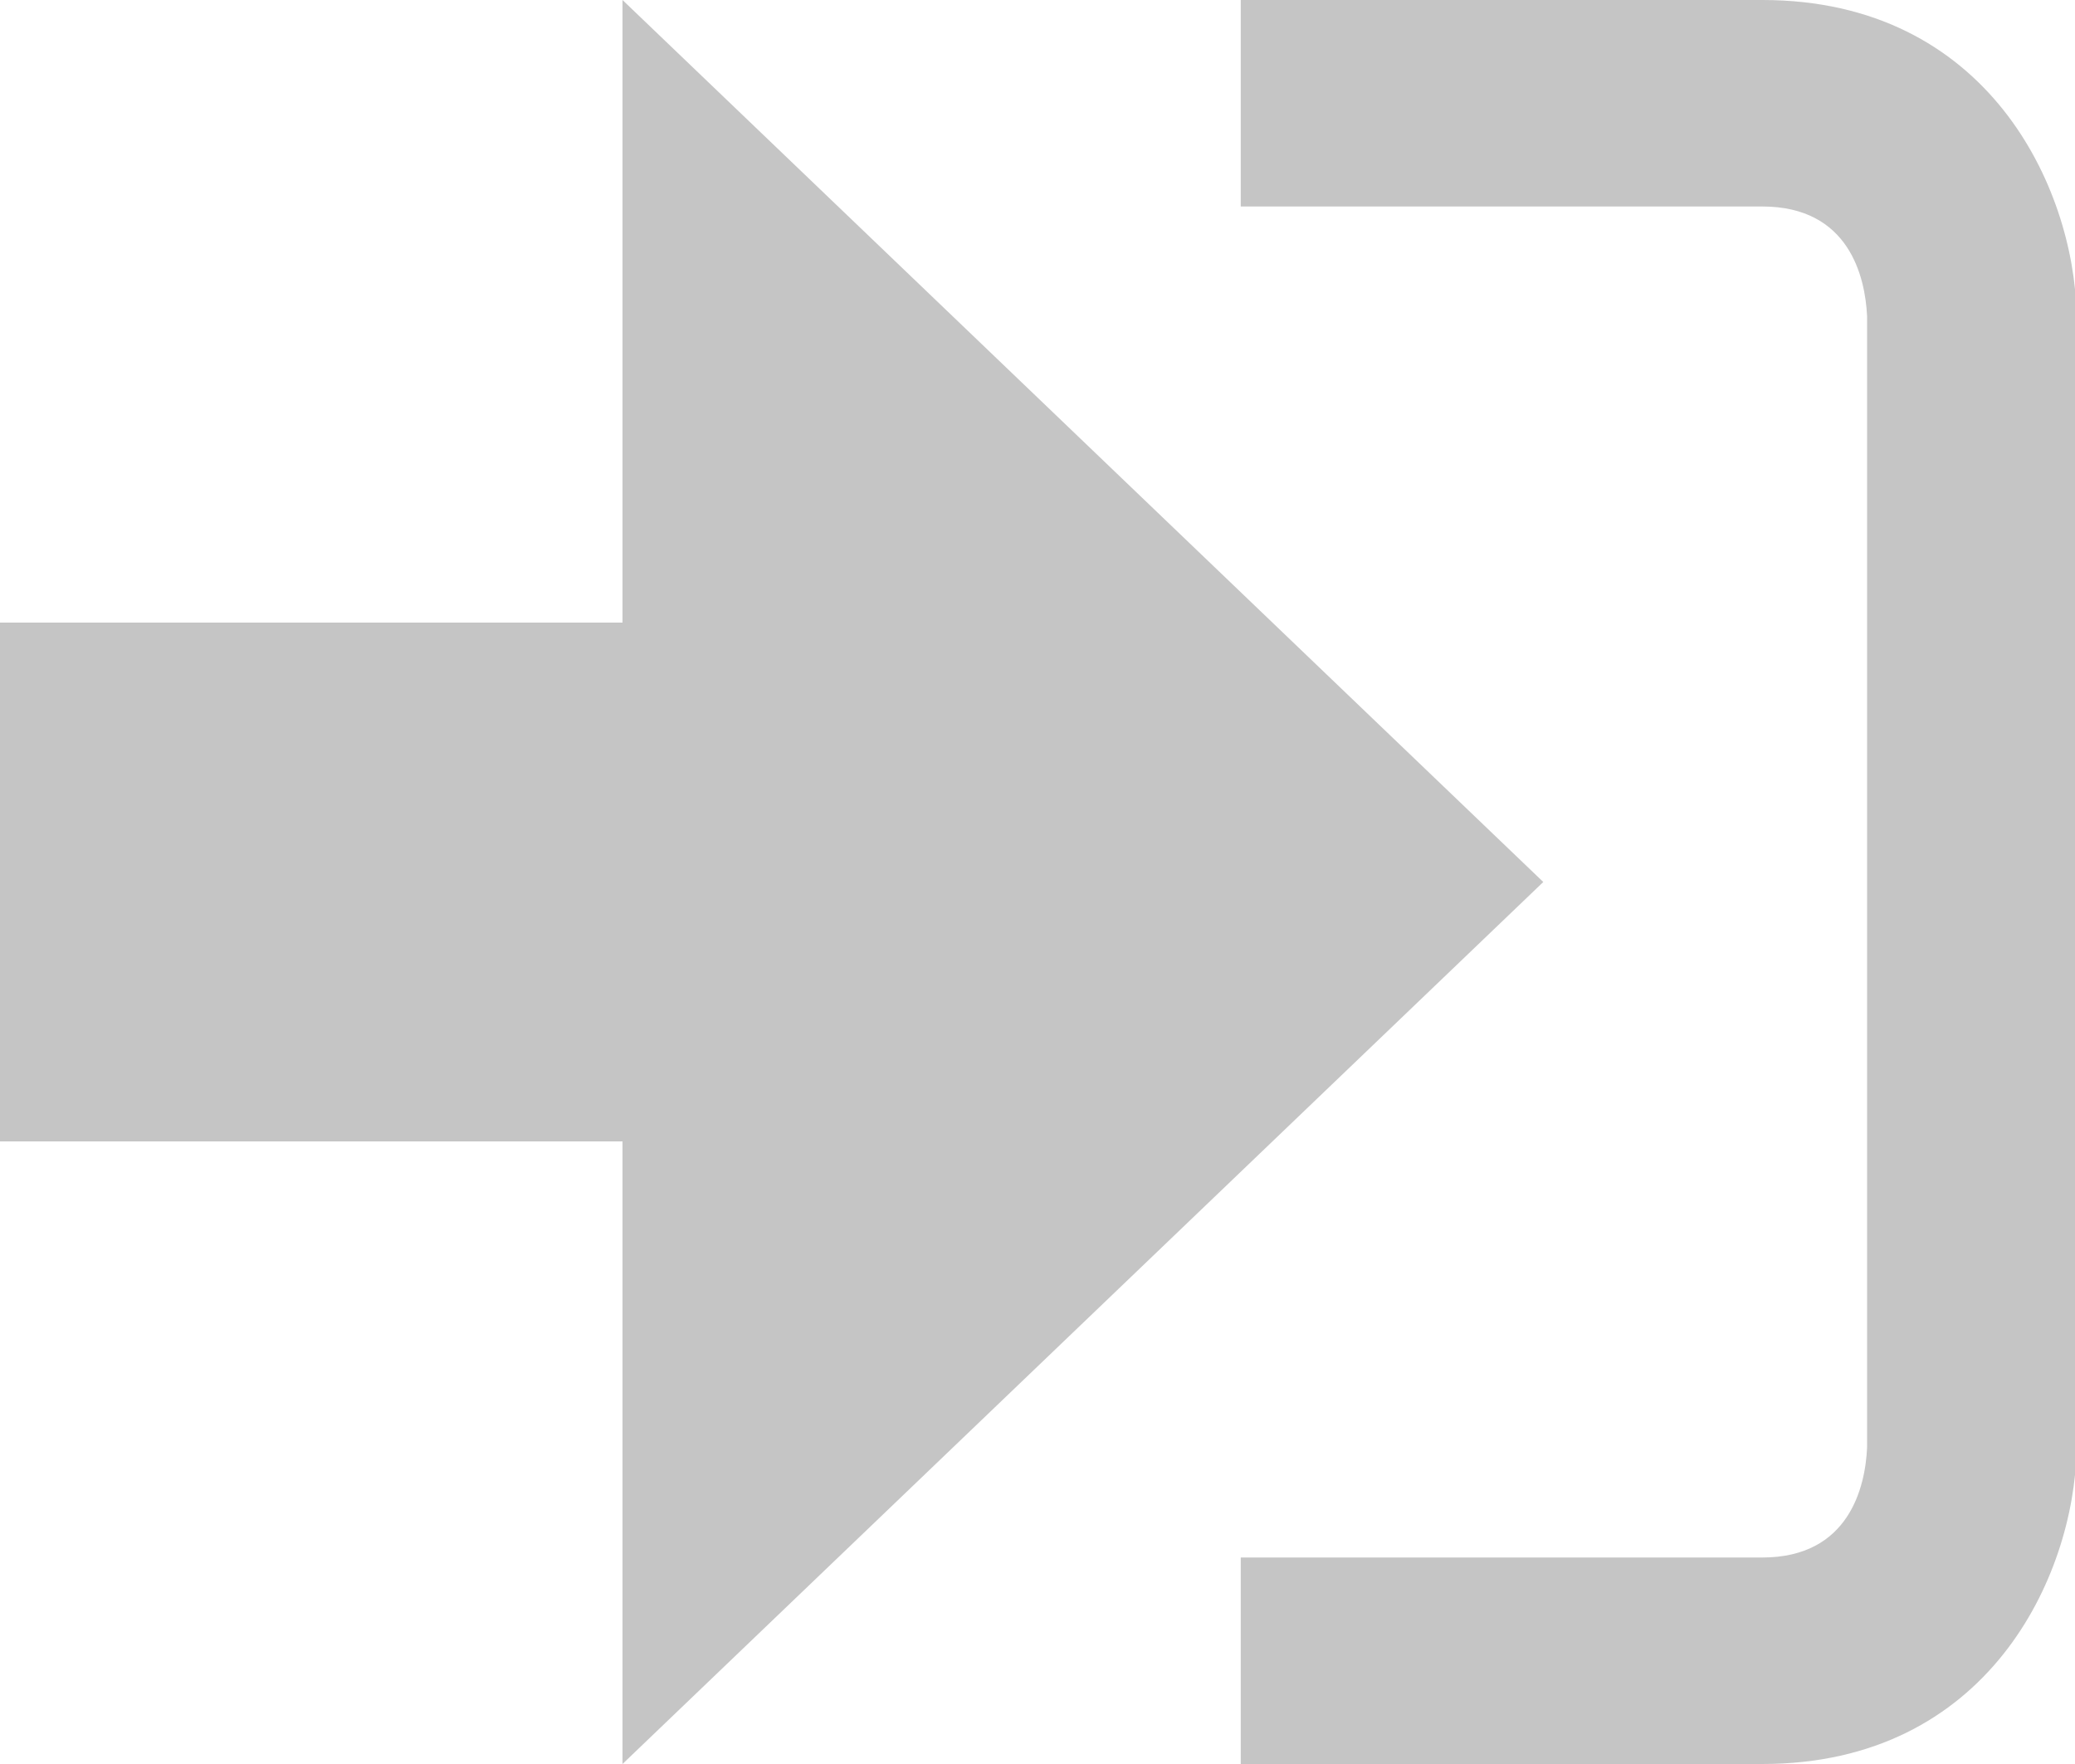
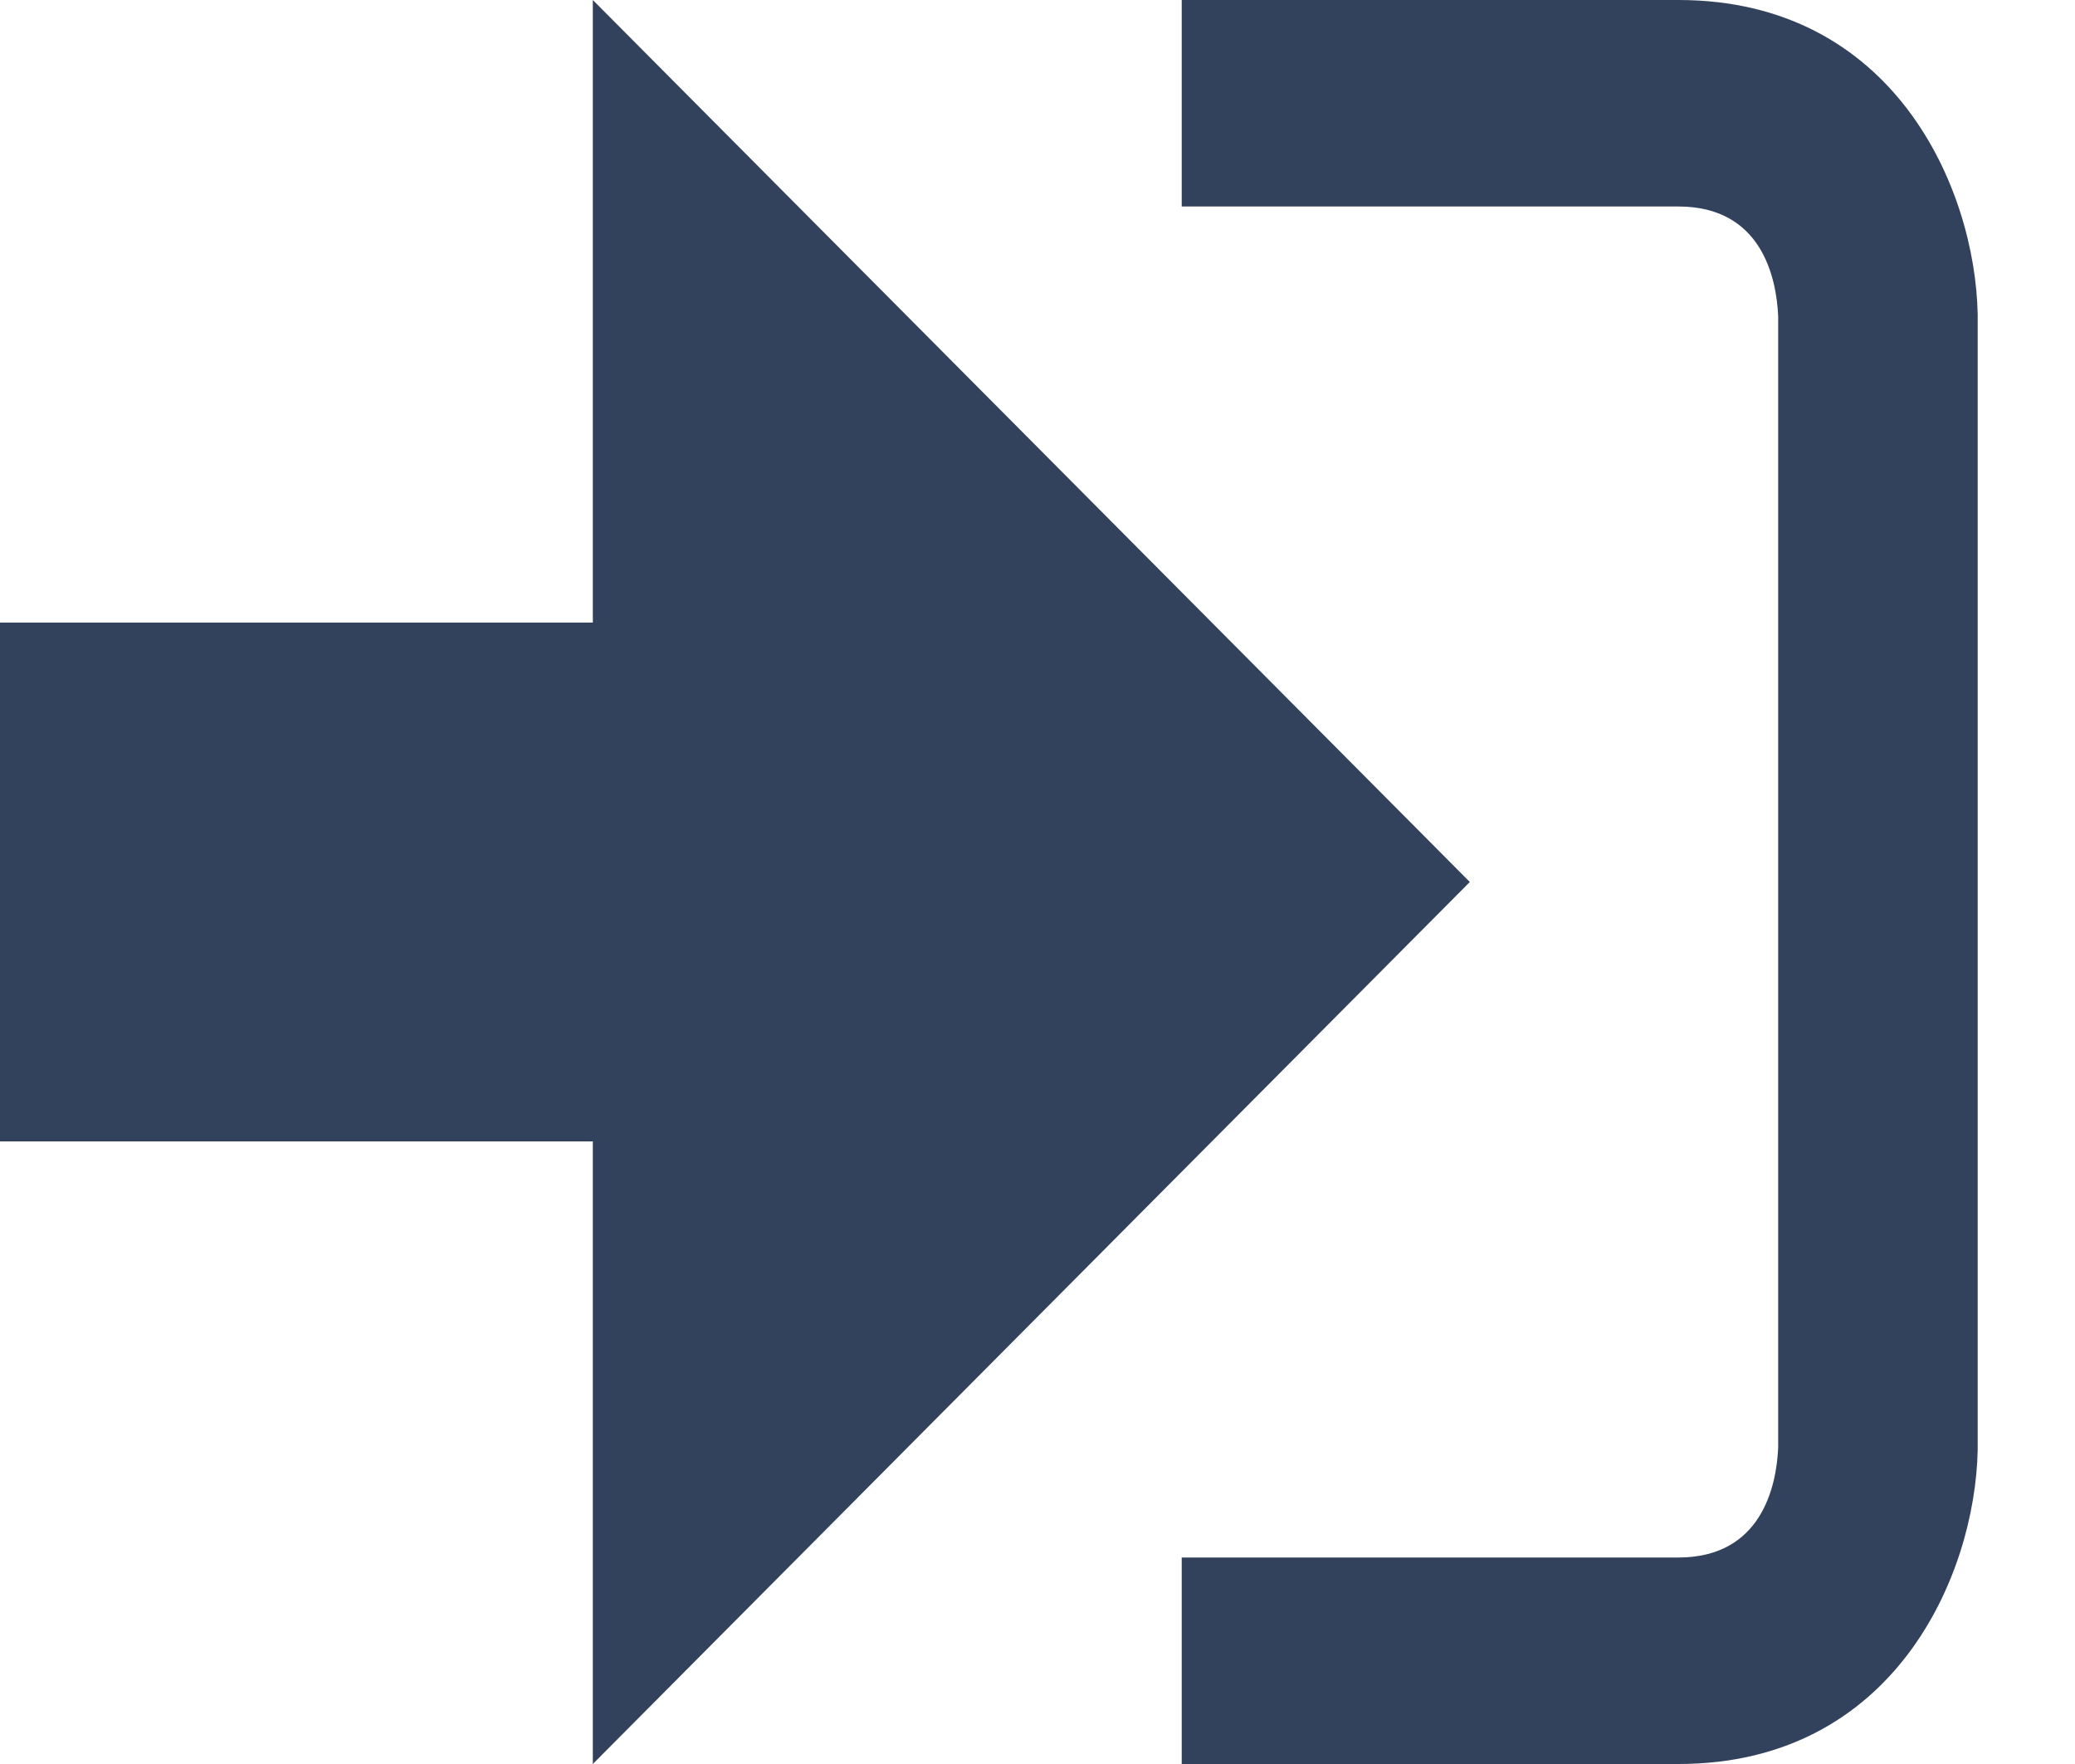
<svg xmlns="http://www.w3.org/2000/svg" width="20" height="17">
-   <path fill="#c5c5c5" d="M14.875 8.5L6 0v6H0v5h6v6z" />
-   <path fill="#c5c5c5" d="M16.986 15.01h-5.027V17h5.027c2.178 0 3.004-1.81 3.029-3.026V3.028C19.99 1.811 19.164 0 16.986 0h-5.027v1.99h5.027c.839 0 .992.681 1.01 1.057v10.904c-.017.376-.171 1.059-1.01 1.059z" />
+   <g fill="#32425C" fill-rule="nonzero">
+     <path d="M14.167 8.5L5.714 0v6H0v5h5.714v6z" />
+     <path d="M16.177 15.01H11.39V17h4.787c2.074 0 2.861-1.81 2.885-3.026V3.028C19.038 1.811 18.252 0 16.177 0H11.39v1.99h4.787c.8 0 .945.681.962 1.057v10.904c-.016.376-.163 1.059-.962 1.059z" />
+   </g>
</svg>
